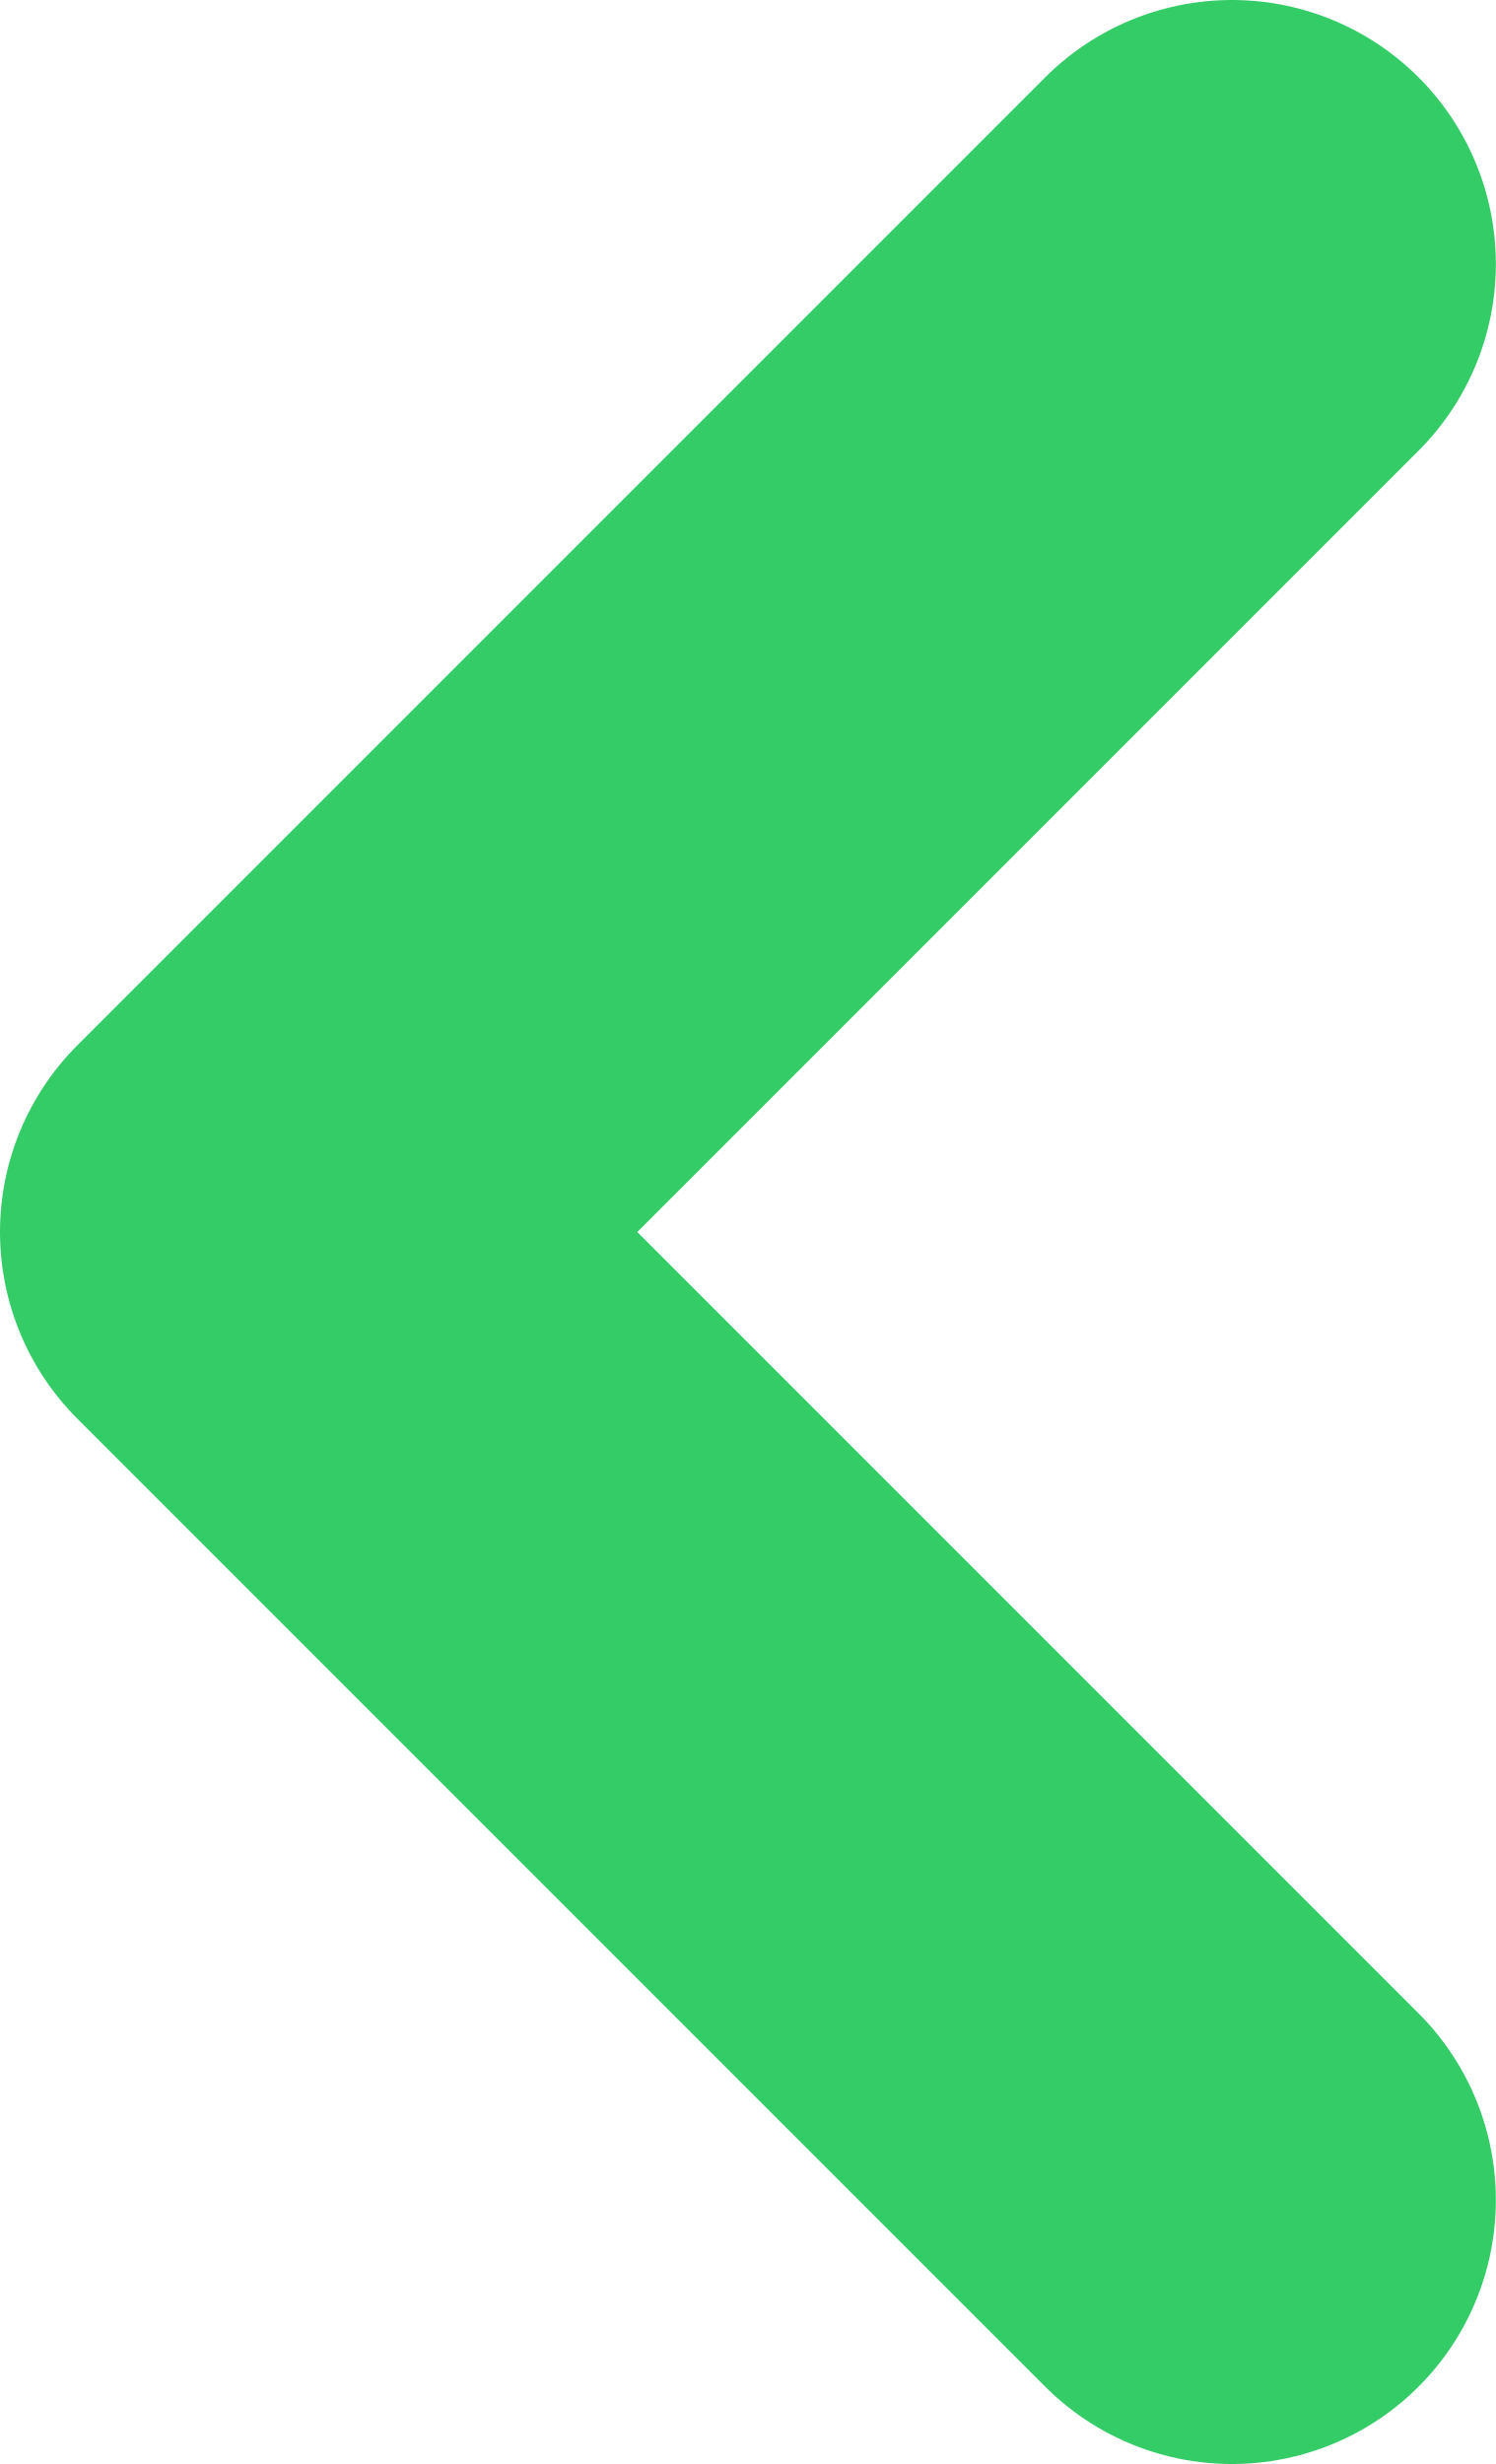
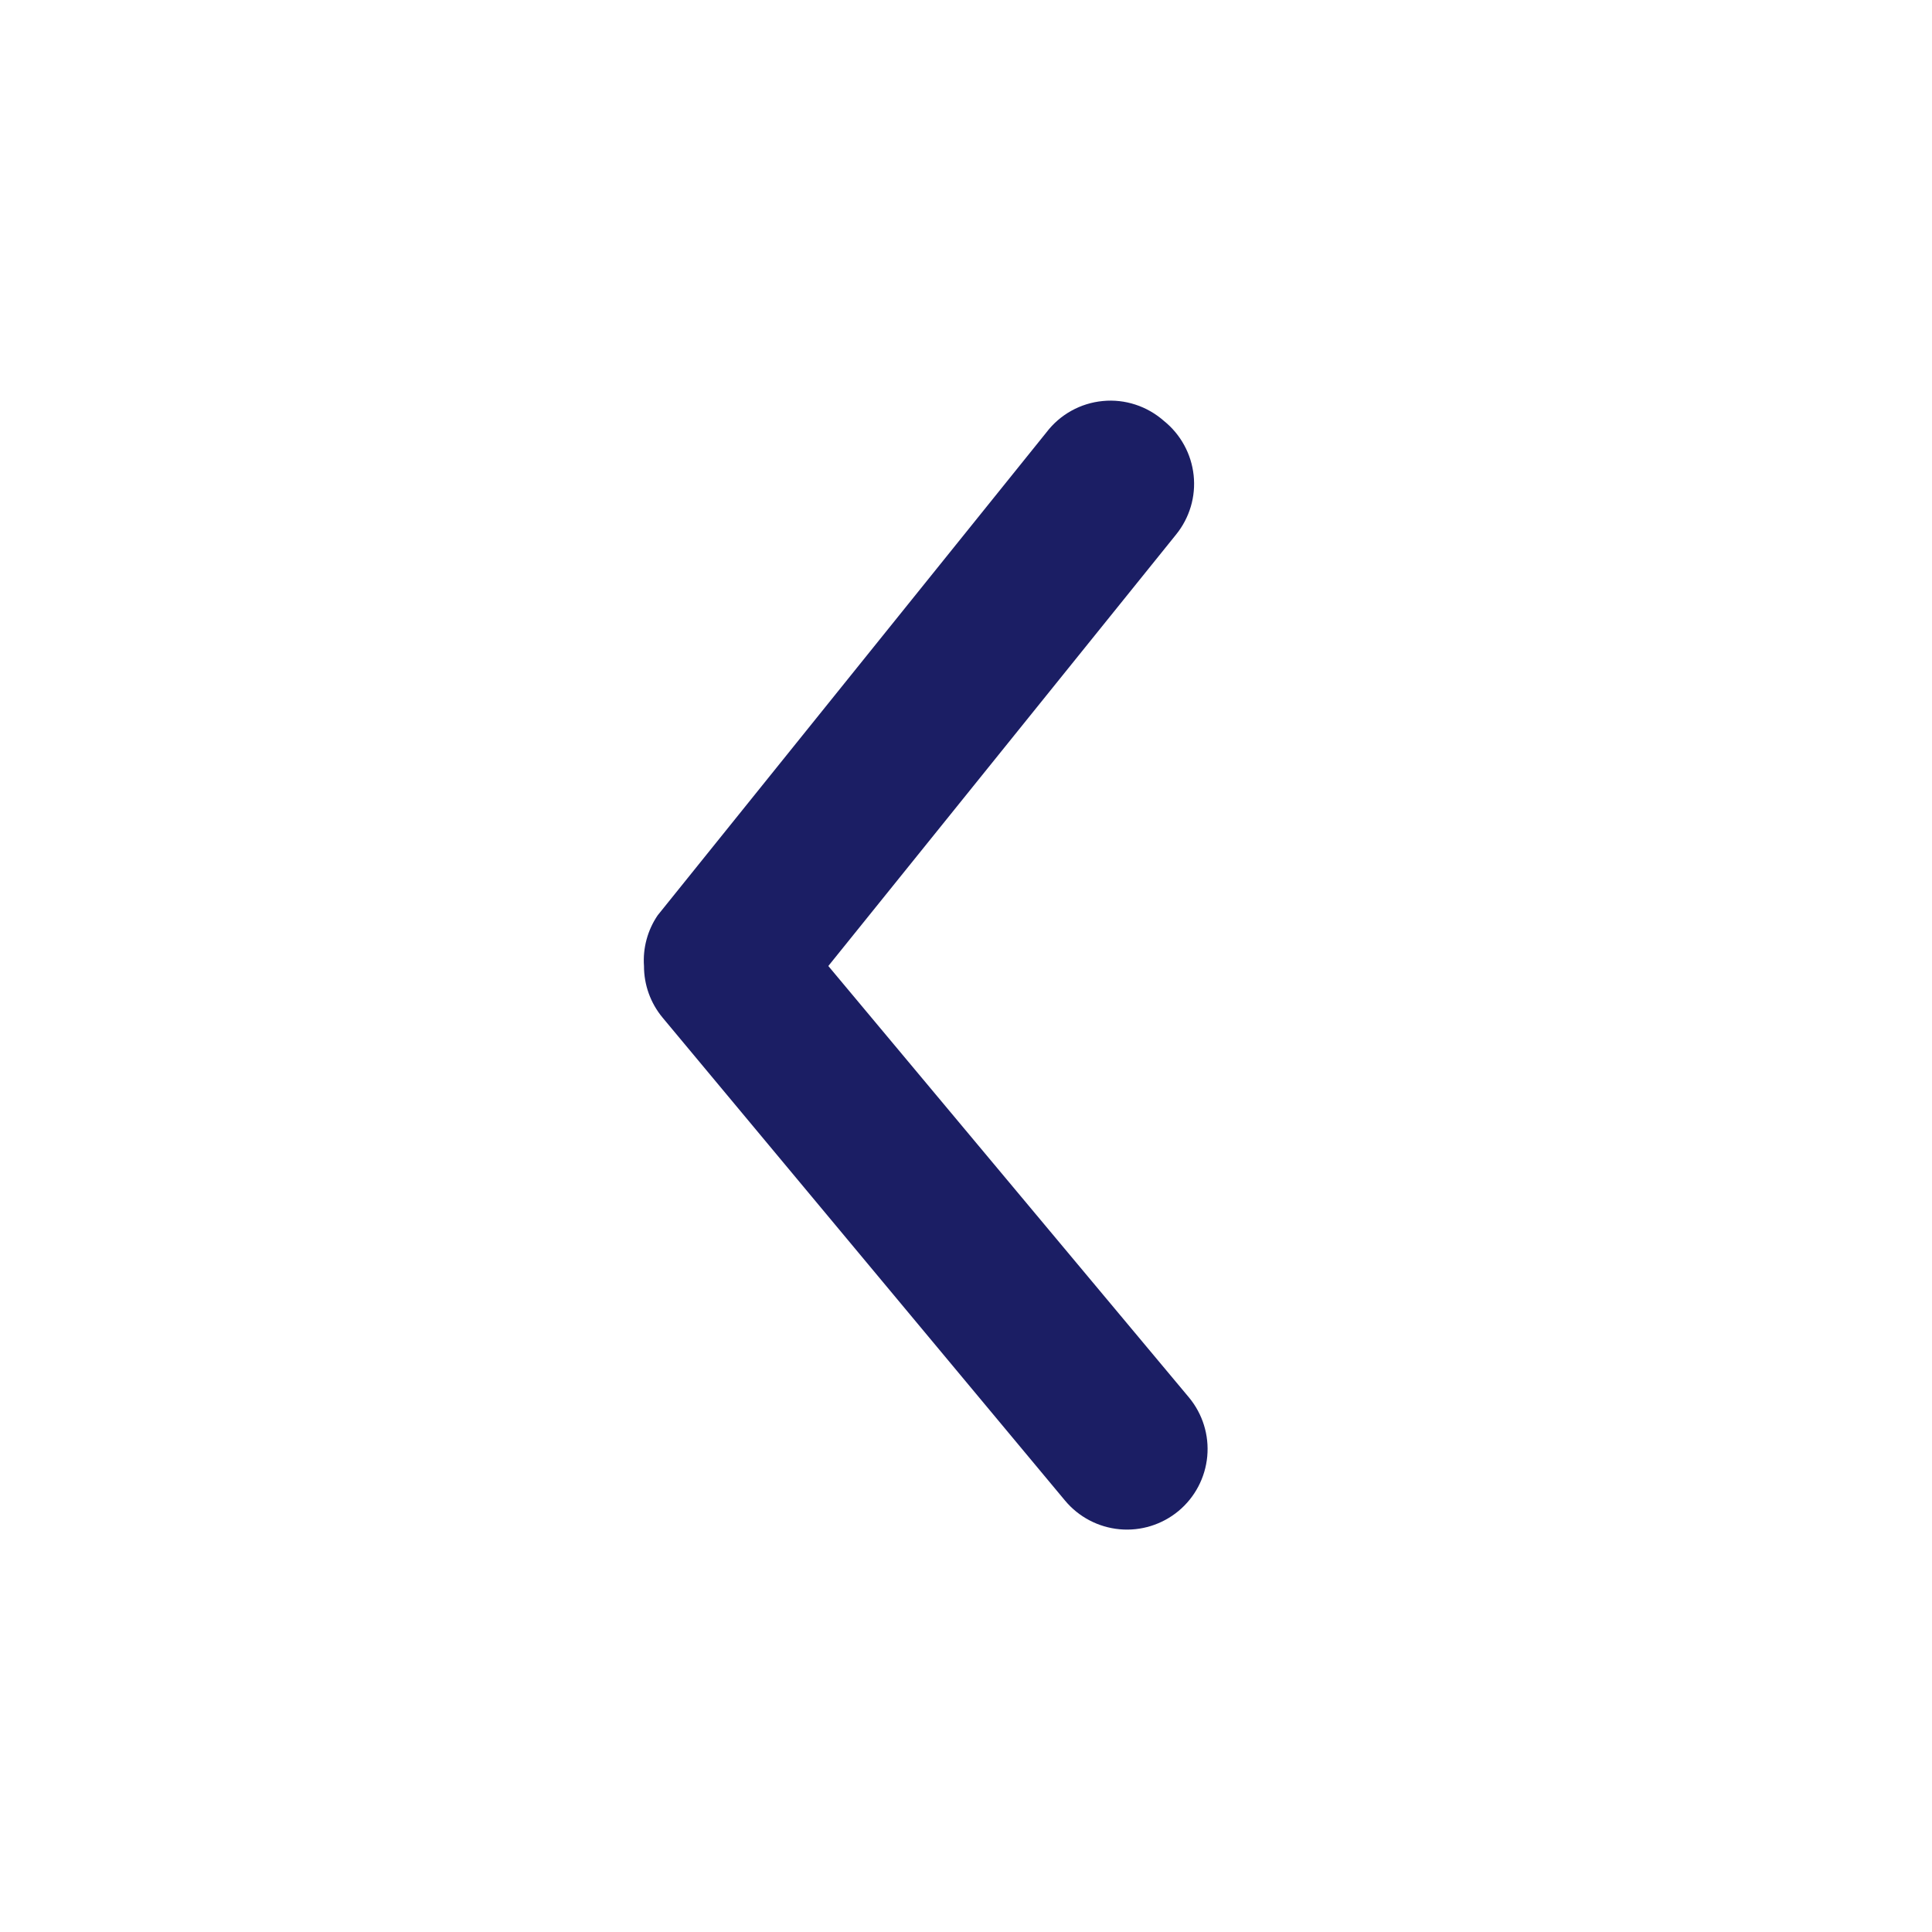
- <svg xmlns="http://www.w3.org/2000/svg" width="17" height="28" viewBox="0 0 17 28" fill="none">
-   <path d="M14 3L3 14L14 25" stroke="#3C6" stroke-width="6" stroke-linecap="round" stroke-linejoin="round" />
+ <svg xmlns="http://www.w3.org/2000/svg" width="46" height="46" viewBox="0 0 46 46" fill="none">
+   <path d="M15.333 23C15.332 23.448 15.488 23.882 15.774 24.227L25.357 35.727C25.682 36.118 26.15 36.364 26.657 36.411C27.163 36.458 27.668 36.301 28.06 35.976C28.451 35.651 28.697 35.183 28.744 34.676C28.791 34.169 28.634 33.665 28.309 33.273L19.722 23L28.002 12.727C28.161 12.531 28.28 12.305 28.352 12.063C28.424 11.821 28.447 11.567 28.42 11.316C28.393 11.065 28.317 10.821 28.196 10.6C28.075 10.378 27.911 10.182 27.715 10.024C27.517 9.849 27.286 9.716 27.035 9.634C26.785 9.552 26.52 9.522 26.257 9.548C25.994 9.573 25.739 9.652 25.509 9.78C25.278 9.908 25.076 10.083 24.916 10.293L15.659 21.793C15.418 22.147 15.303 22.573 15.333 23Z" fill="#1B1E64" />
</svg>
